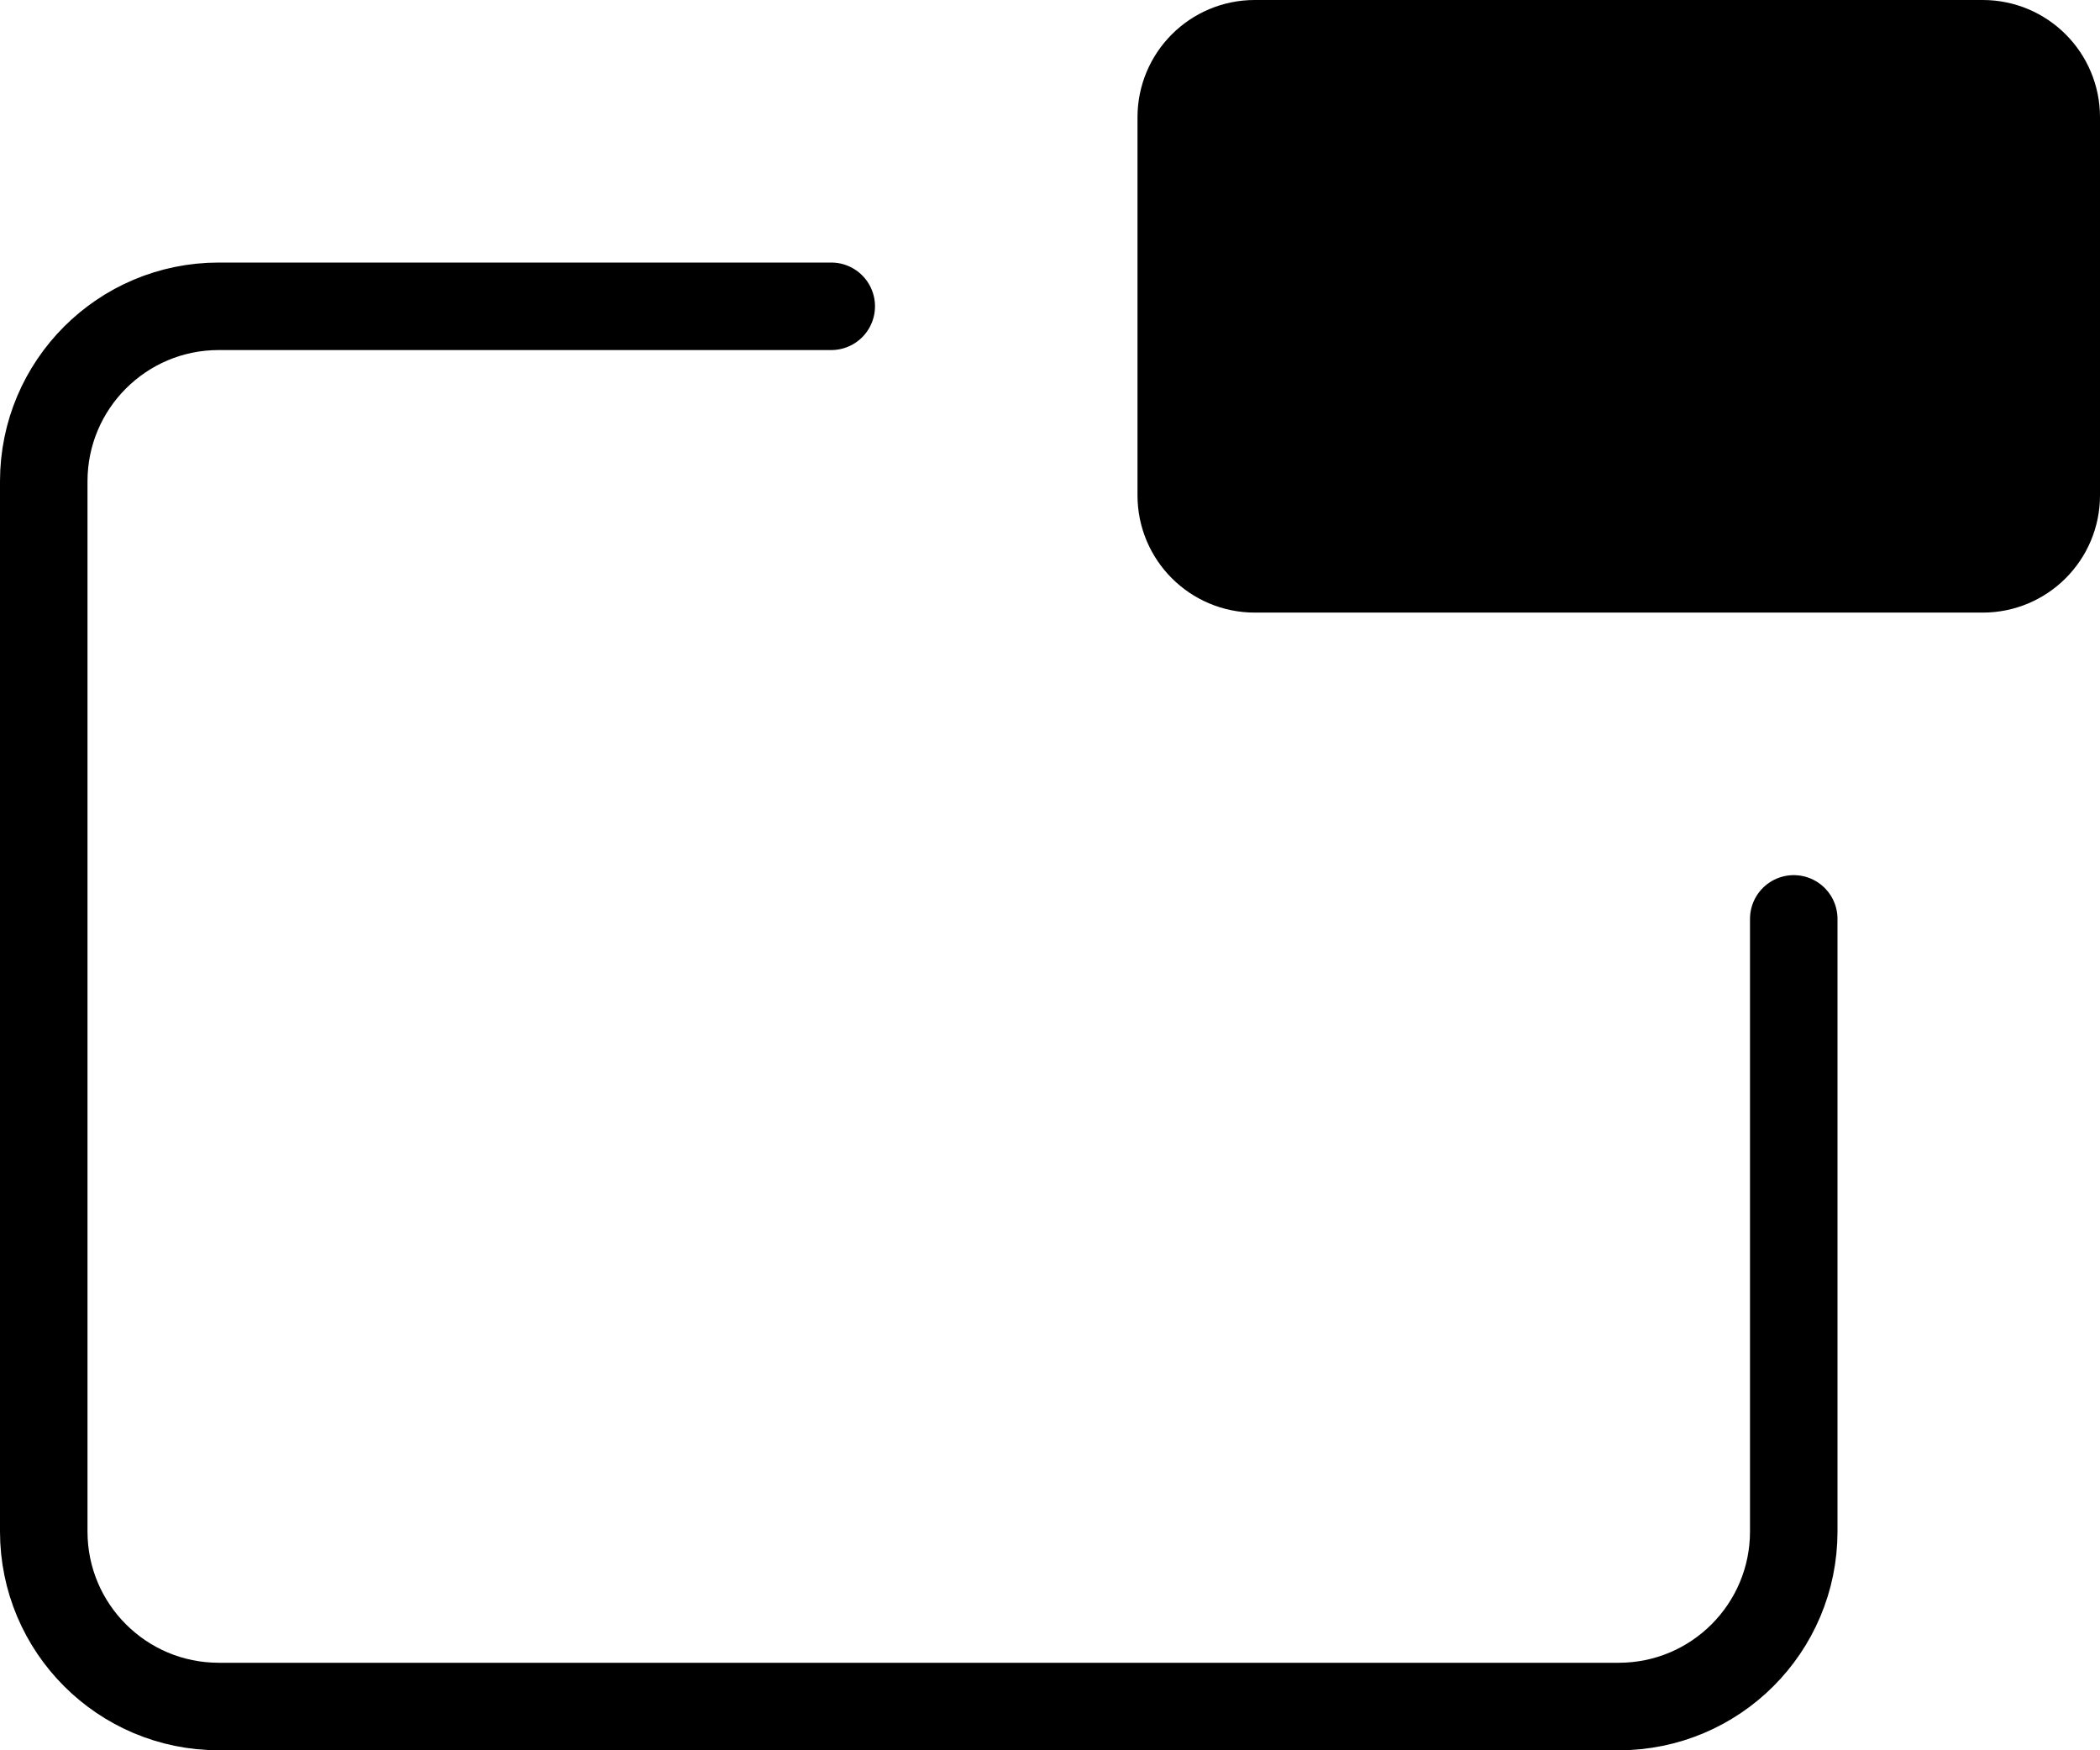
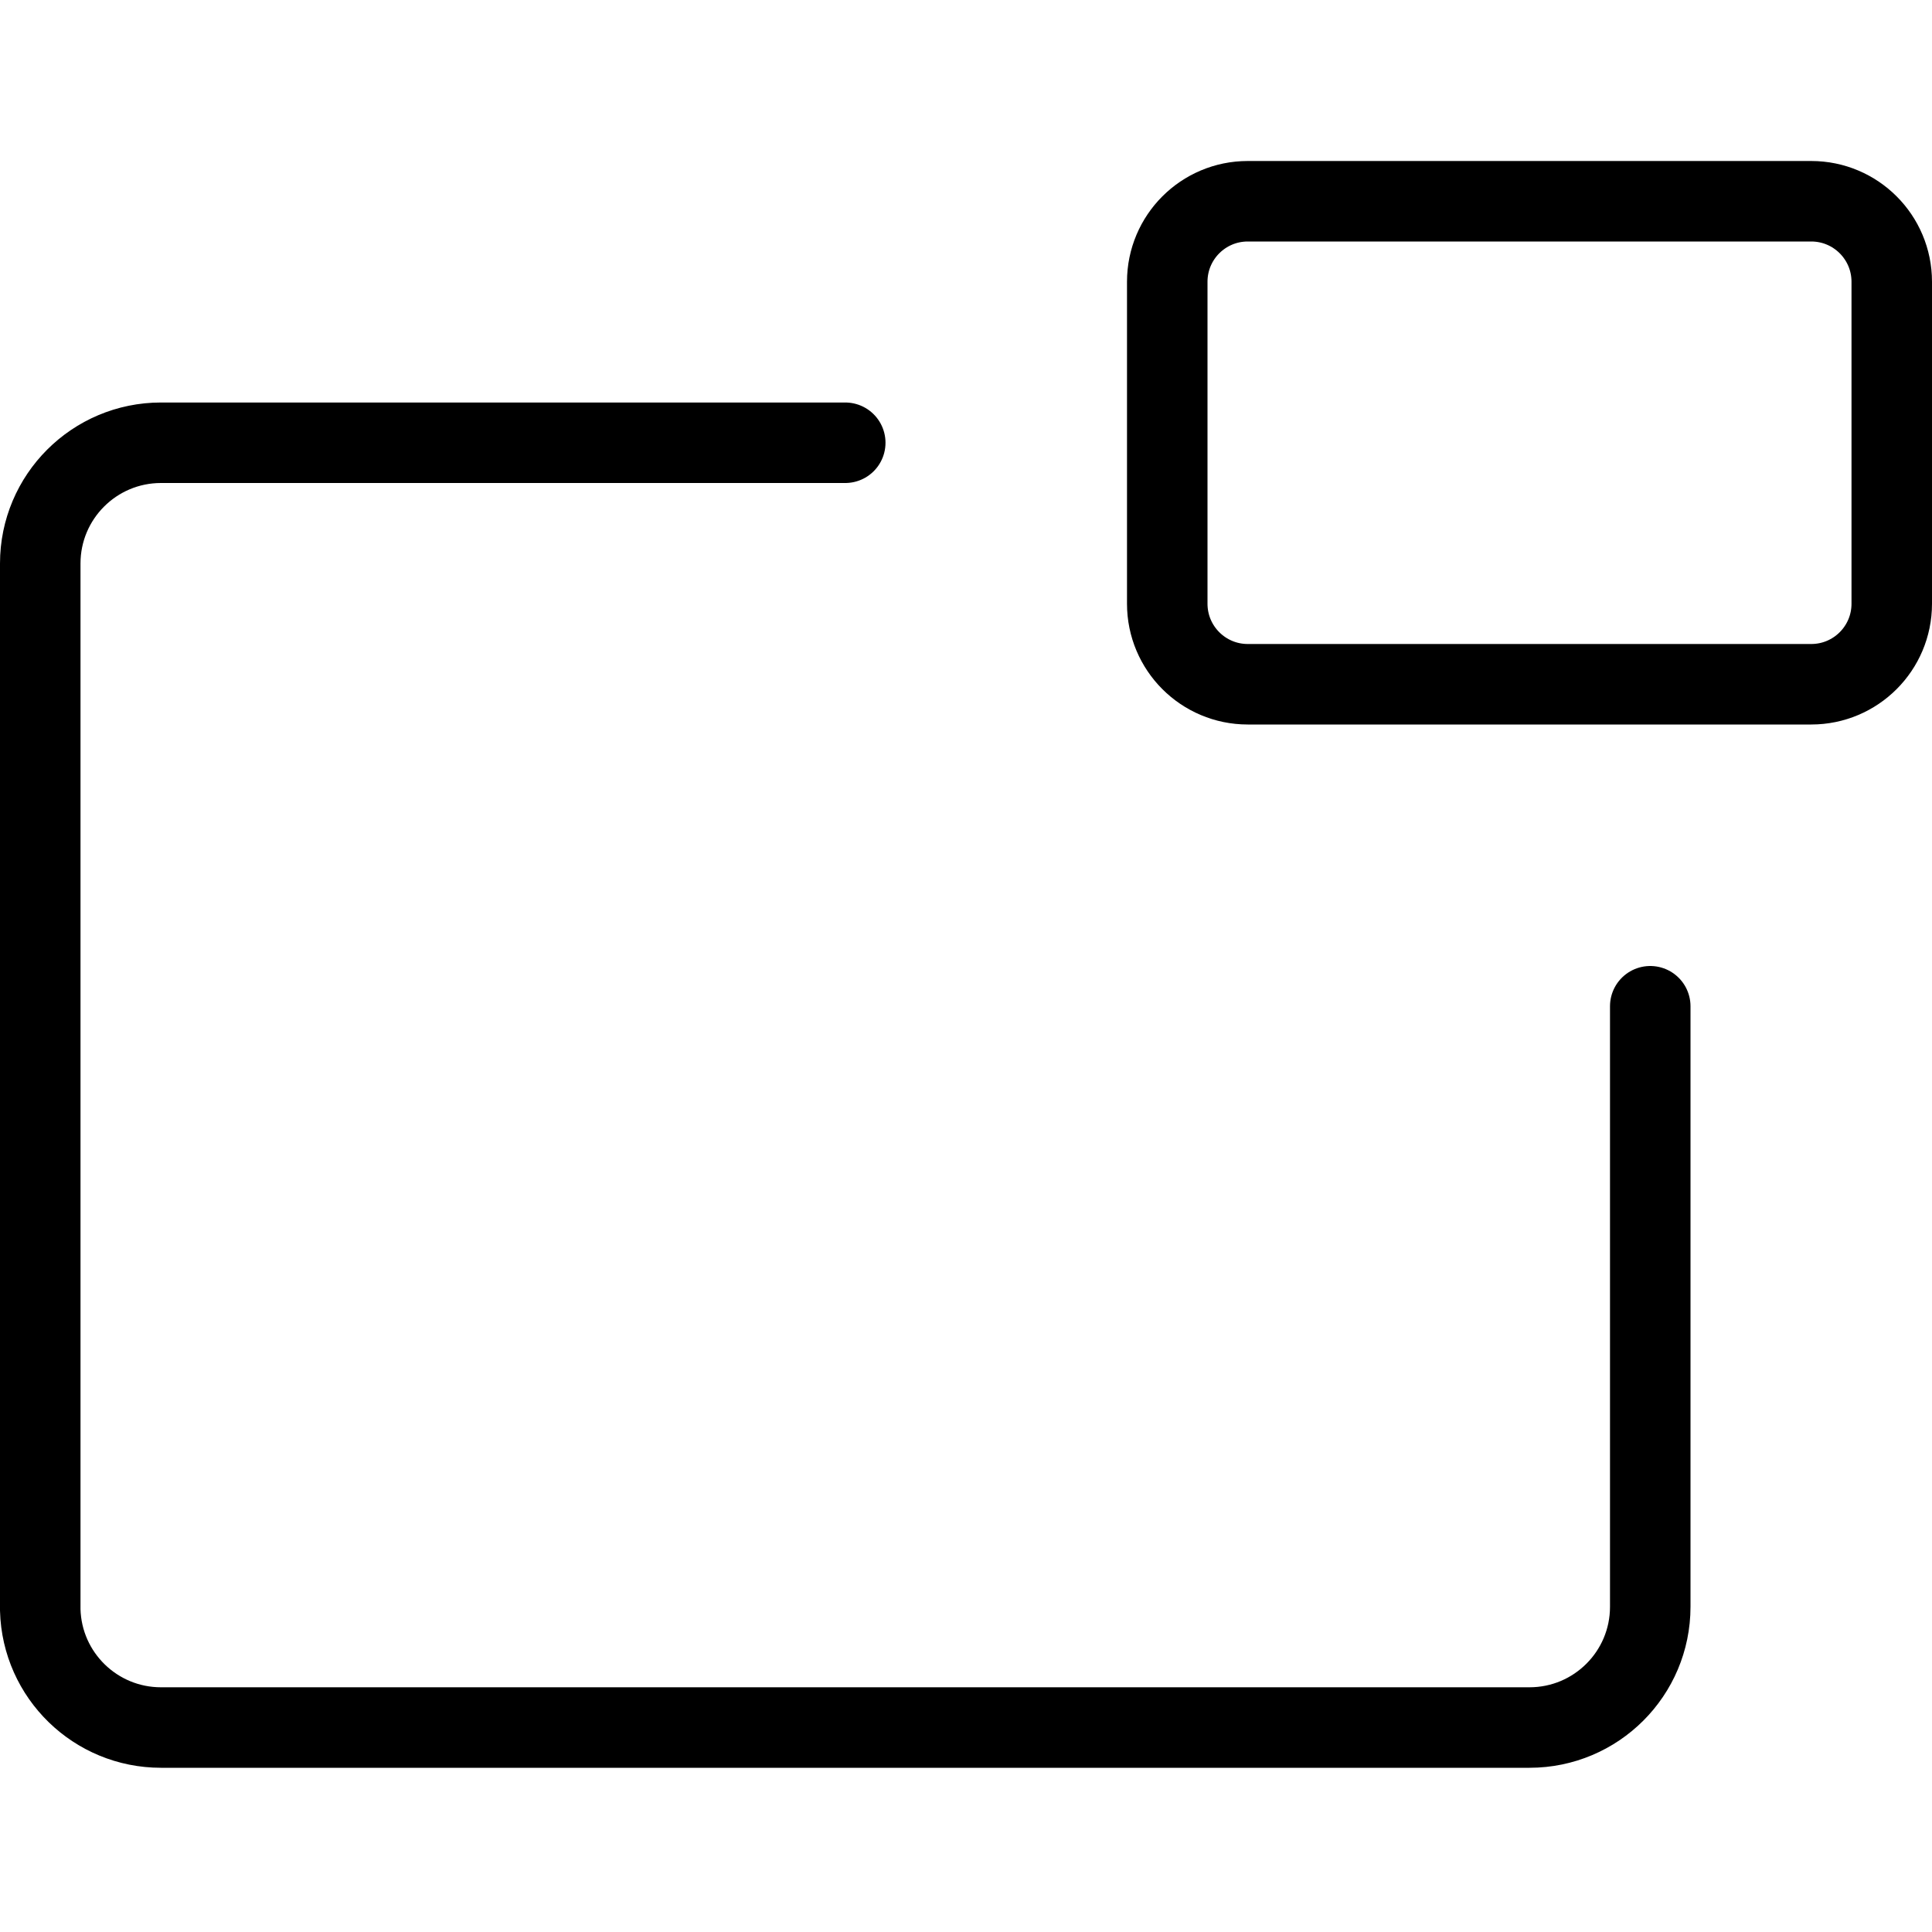
- <svg xmlns="http://www.w3.org/2000/svg" id="b5838381-df27-48cc-87d9-fa84415d5cd8" data-name="Layer 1" viewBox="0 0 24 19.99">
-   <rect x="13.5" y="0.5" width="10" height="6" rx="0.84" stroke="#000" stroke-miterlimit="10" />
-   <path d="M9.5,5.5h-7a2,2,0,0,0-2,2v12a2,2,0,0,0,2,2l16,0a2,2,0,0,0,2-2v-7" transform="translate(0 -2)" fill="none" stroke="#000" stroke-linecap="round" stroke-miterlimit="10" />
+ <svg xmlns="http://www.w3.org/2000/svg" viewBox="0 0 24 24">
+   <path d="M10.5,5.5H2A1.5,1.5,0,0,0,.5,7V20A1.5,1.5,0,0,0,2,21.46l17,0a1.5,1.5,0,0,0,1.5-1.5V12.5" fill="none" stroke="#000" stroke-linecap="round" stroke-miterlimit="10" />
+   <rect x="14.5" y="2.5" width="9" height="6" rx="1" fill="none" stroke="#000" stroke-linecap="round" stroke-miterlimit="10" />
</svg>
